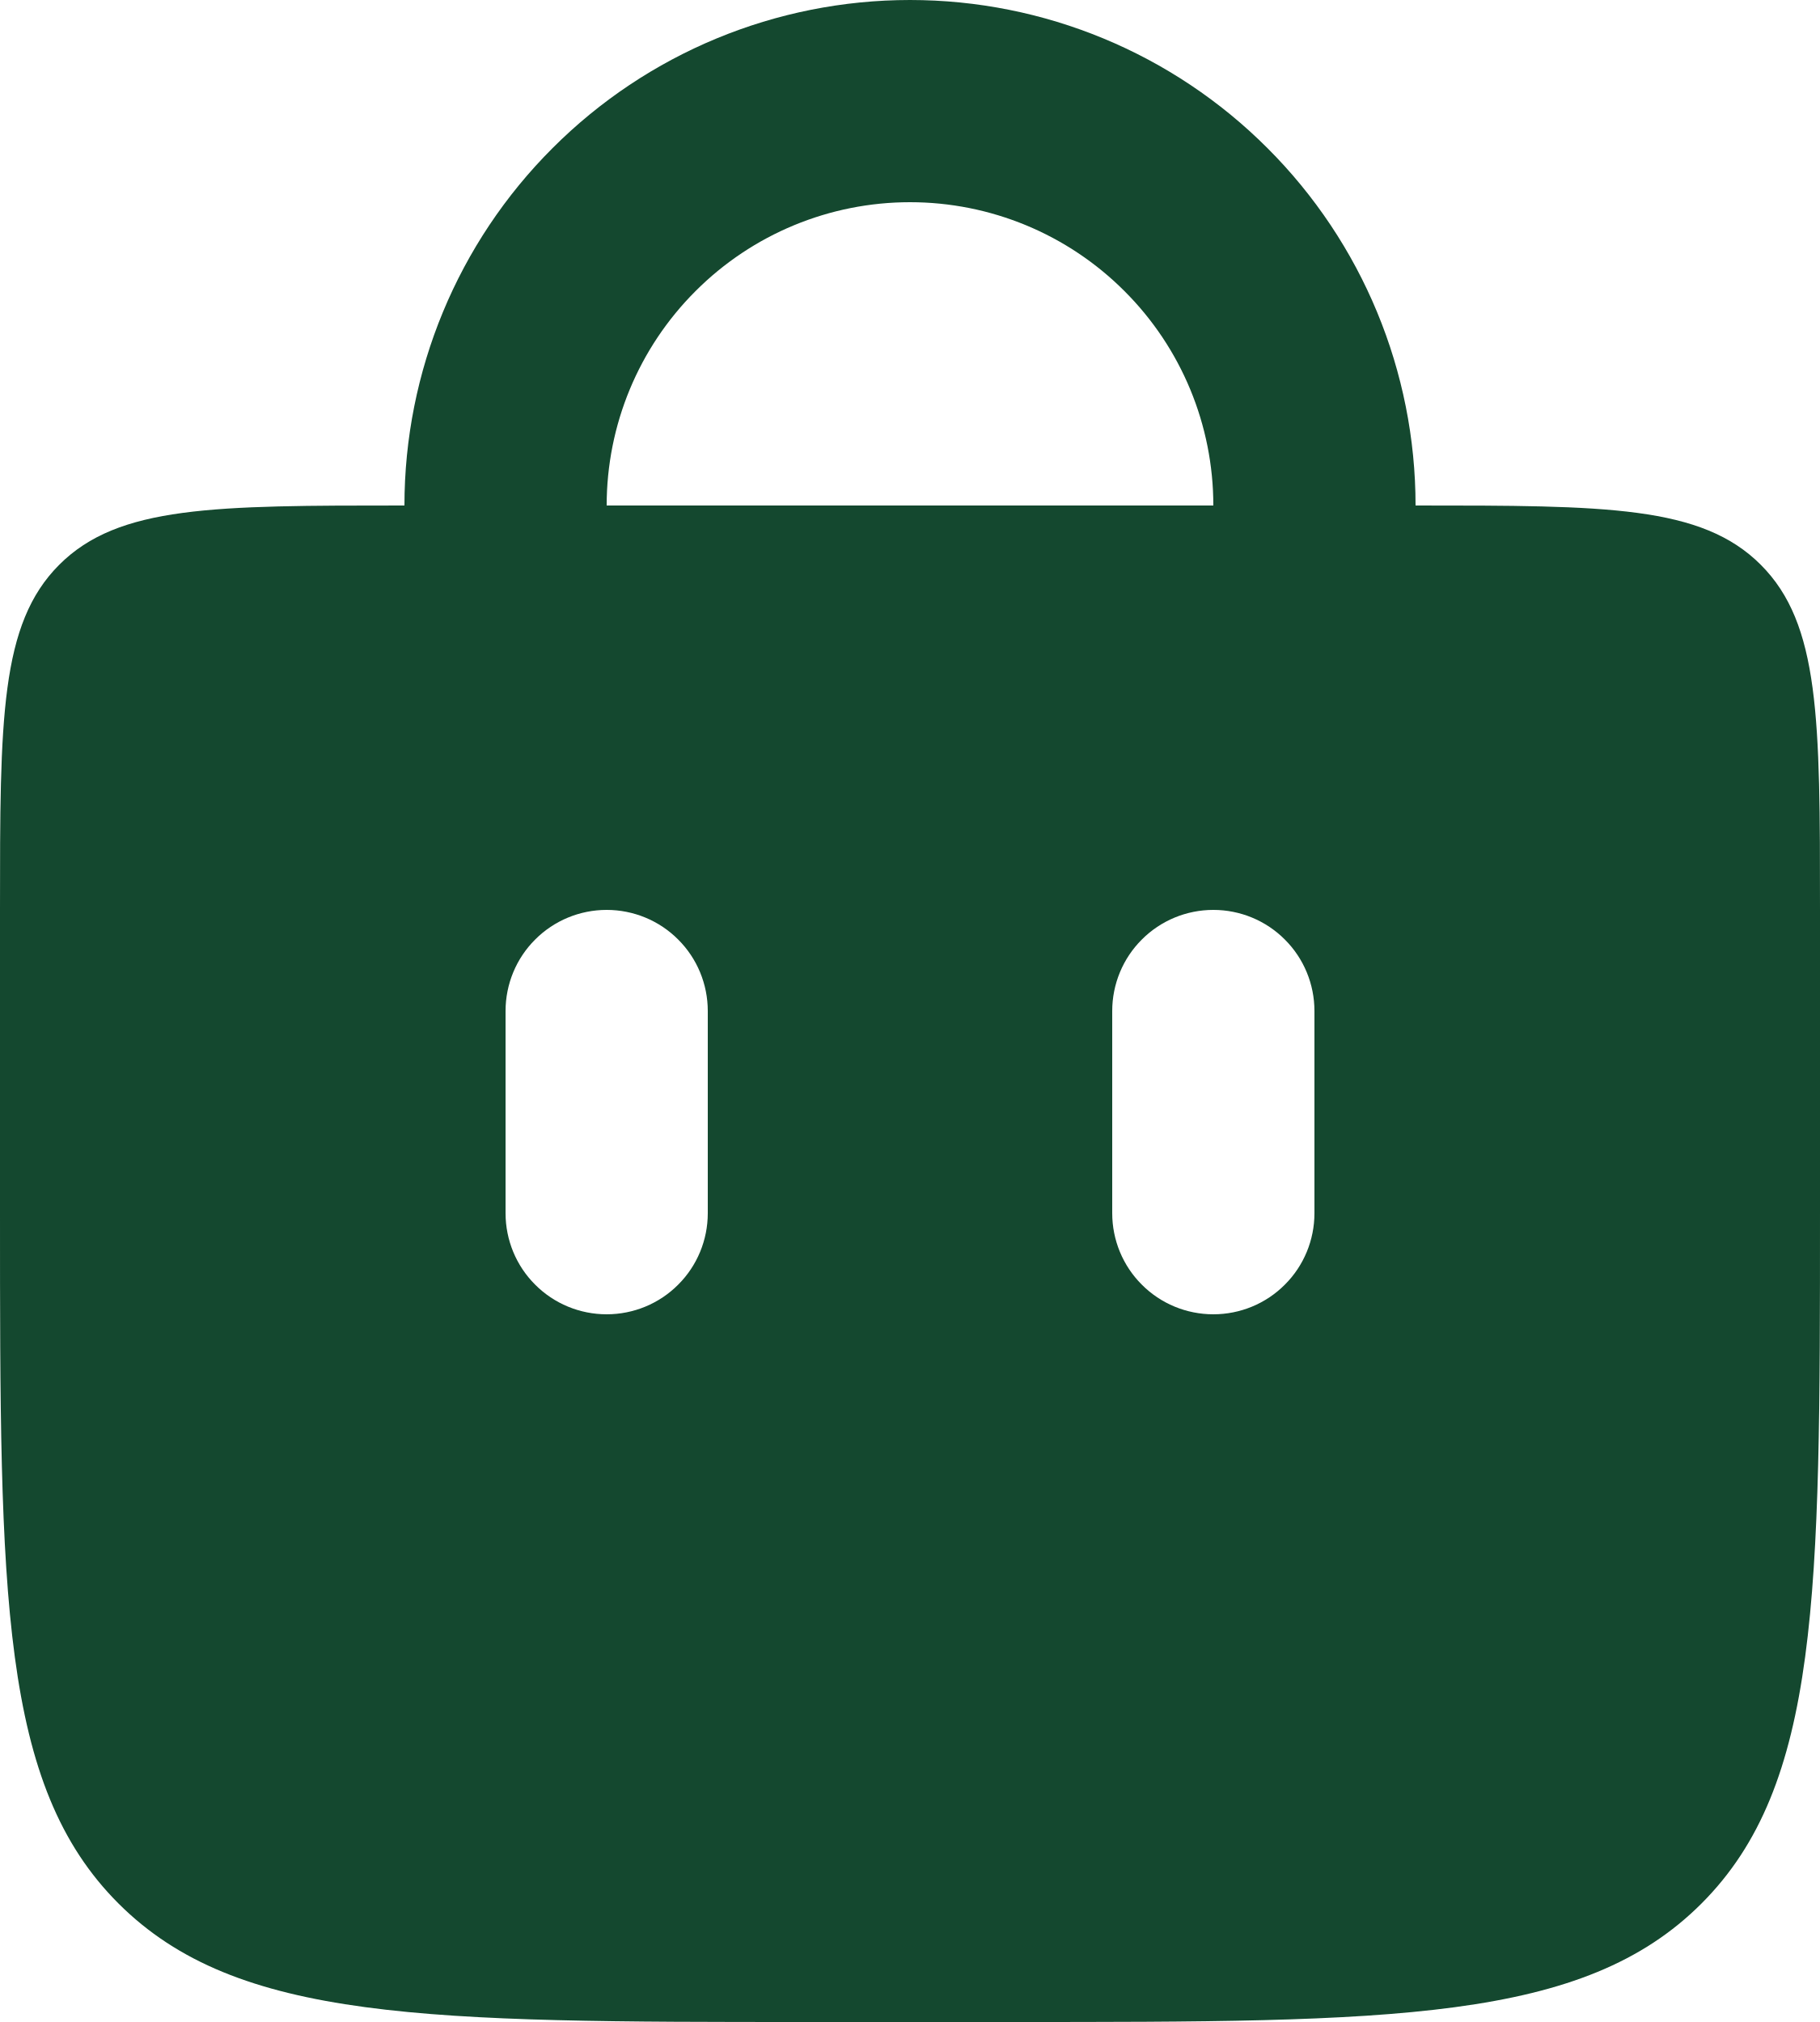
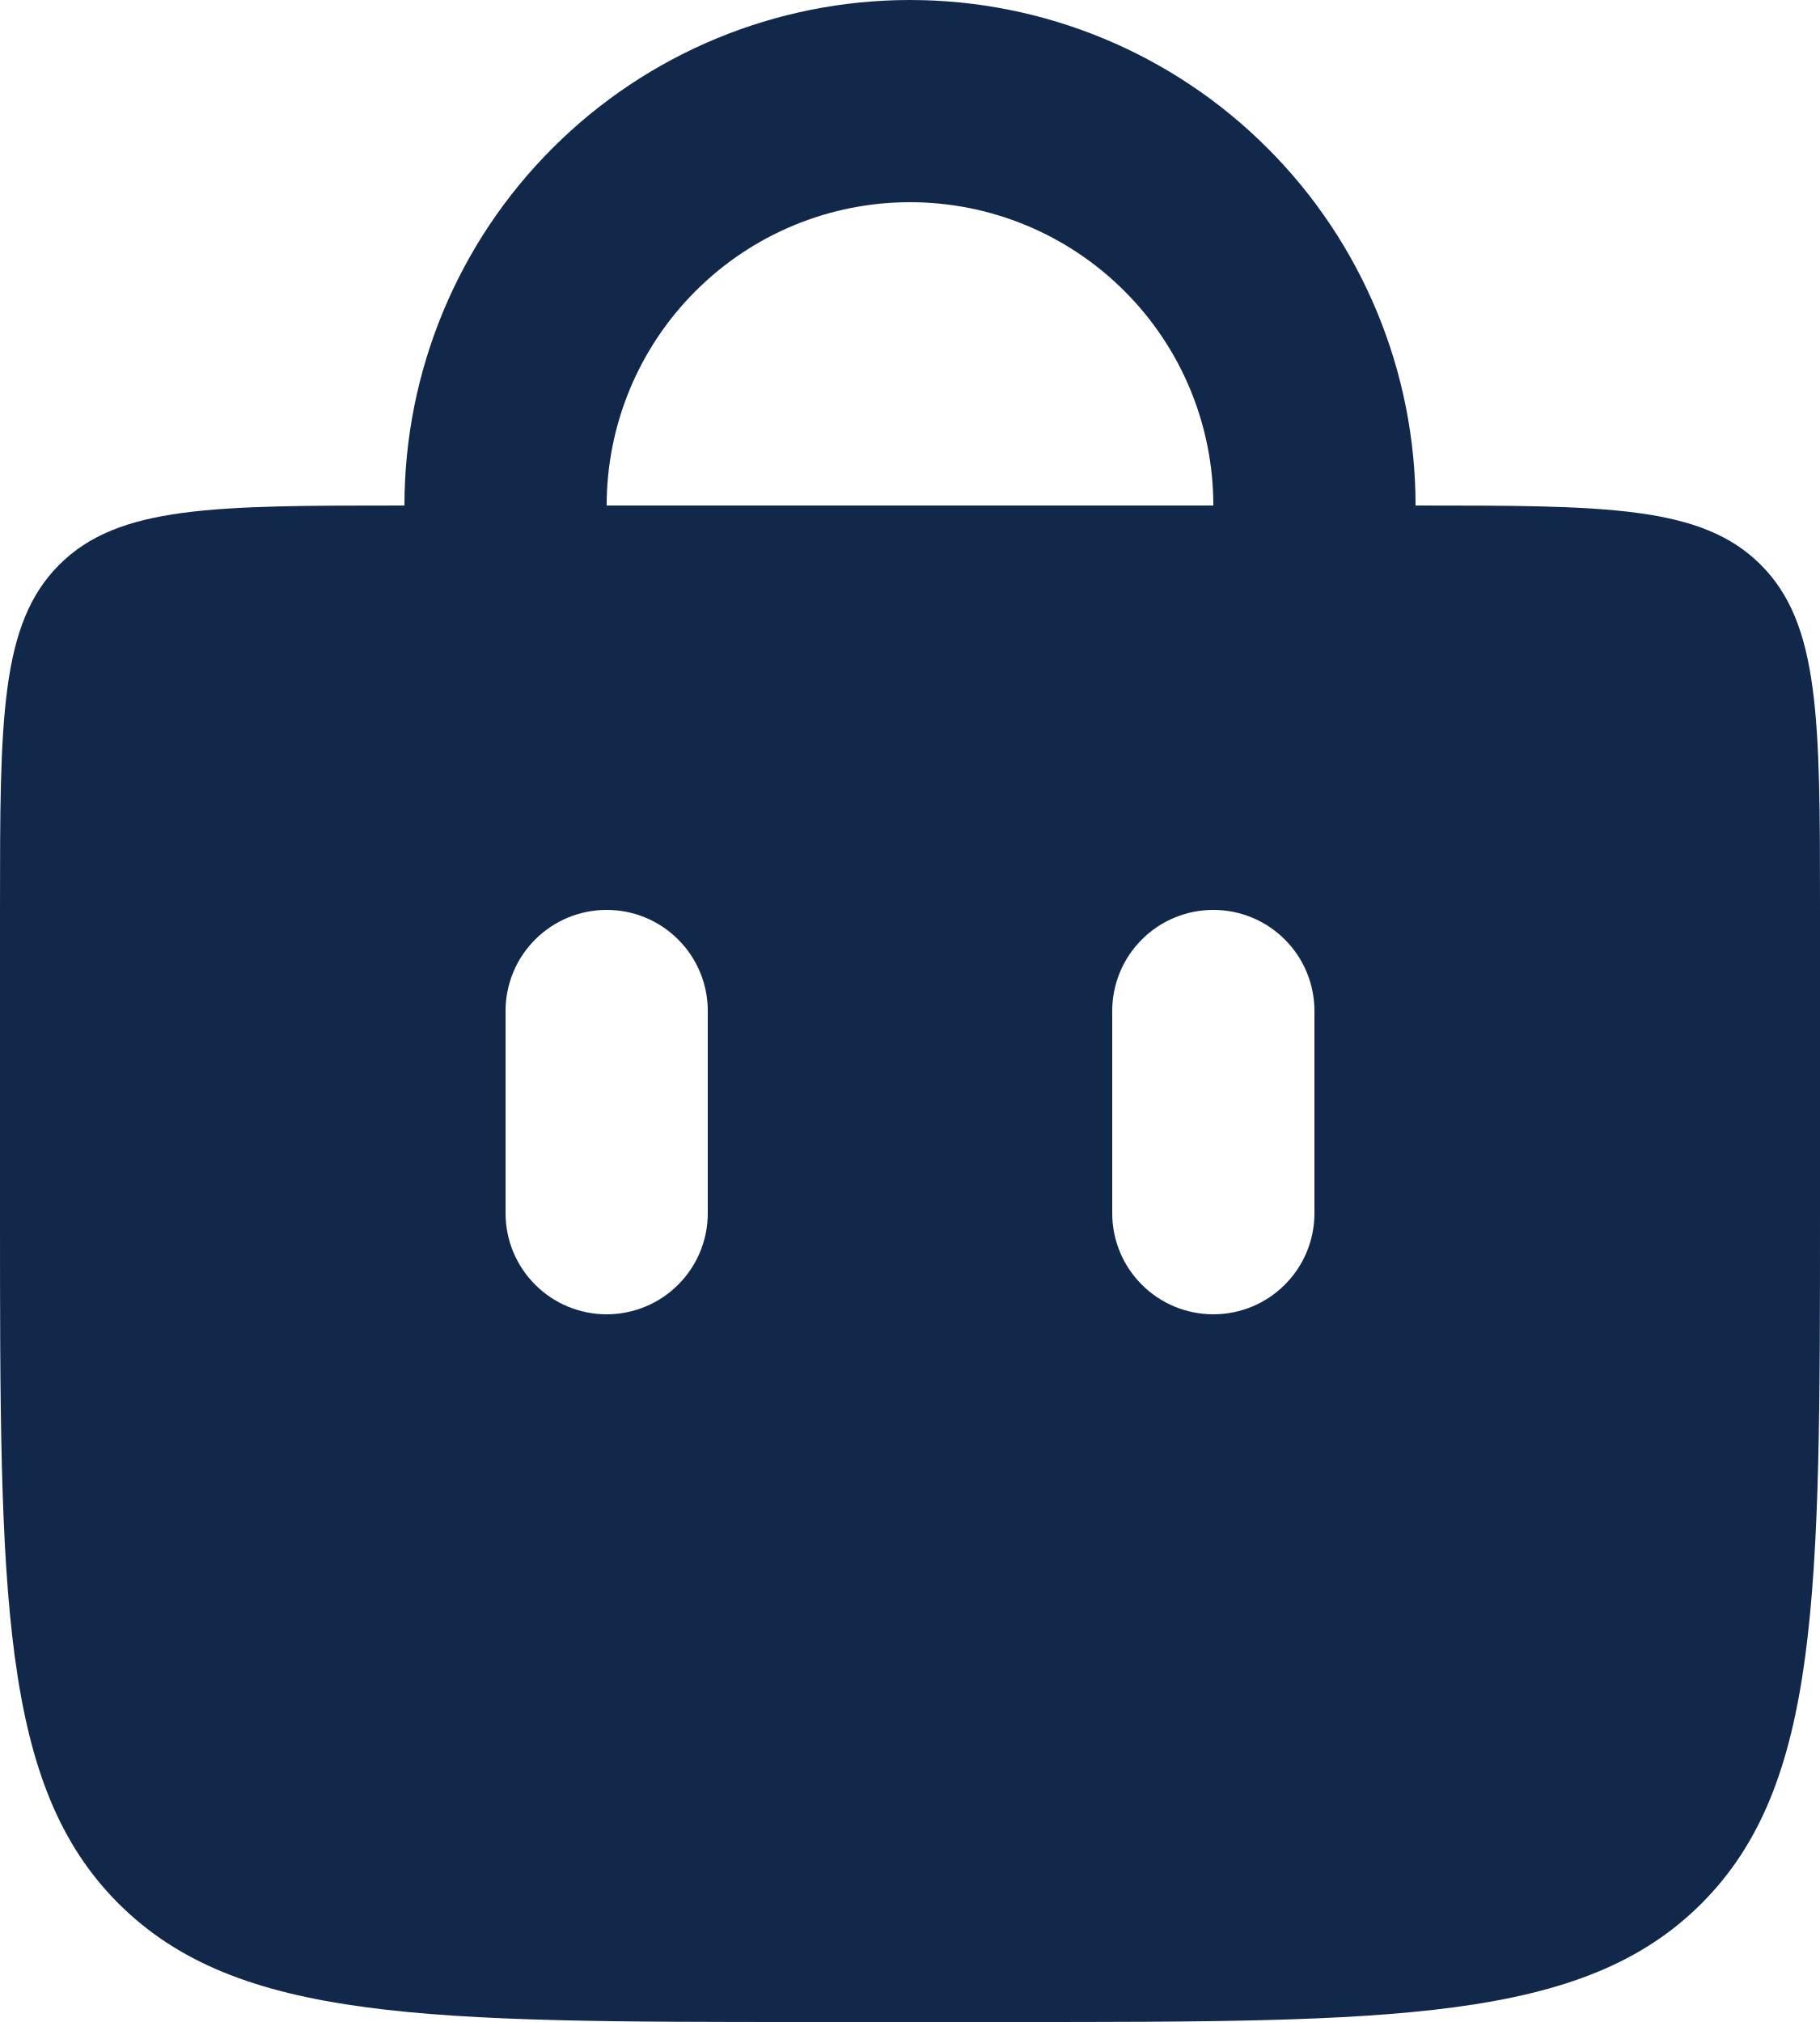
<svg xmlns="http://www.w3.org/2000/svg" width="18" height="20" viewBox="0 0 18 20" fill="none">
-   <path d="M5 6V5C5 3.939 5.421 2.922 6.172 2.172C6.922 1.421 7.939 1 9 1C10.061 1 11.078 1.421 11.828 2.172C12.579 2.922 13 3.939 13 5V6" stroke="#14482F" stroke-width="2" stroke-linecap="round" />
-   <path fill-rule="evenodd" clip-rule="evenodd" d="M0.586 5.586C-5.96046e-08 6.172 0 7.114 0 9V12C0 15.771 -1.19209e-07 17.657 1.172 18.828C2.344 19.999 4.229 20 8 20H10C13.771 20 15.657 20 16.828 18.828C17.999 17.656 18 15.771 18 12V9C18 7.114 18 6.172 17.414 5.586C16.828 5 15.886 5 14 5H4C2.114 5 1.172 5 0.586 5.586ZM7 10C7 9.735 6.895 9.48 6.707 9.293C6.52 9.105 6.265 9 6 9C5.735 9 5.48 9.105 5.293 9.293C5.105 9.48 5 9.735 5 10V12C5 12.265 5.105 12.52 5.293 12.707C5.48 12.895 5.735 13 6 13C6.265 13 6.52 12.895 6.707 12.707C6.895 12.52 7 12.265 7 12V10ZM13 10C13 9.735 12.895 9.48 12.707 9.293C12.52 9.105 12.265 9 12 9C11.735 9 11.48 9.105 11.293 9.293C11.105 9.48 11 9.735 11 10V12C11 12.265 11.105 12.52 11.293 12.707C11.48 12.895 11.735 13 12 13C12.265 13 12.52 12.895 12.707 12.707C12.895 12.52 13 12.265 13 12V10Z" fill="#14482F" />
+   <path d="M5 6V5C5 3.939 5.421 2.922 6.172 2.172C6.922 1.421 7.939 1 9 1C10.061 1 11.078 1.421 11.828 2.172C12.579 2.922 13 3.939 13 5V6" stroke="#12284b" stroke-width="2" stroke-linecap="round" />
+   <path fill-rule="evenodd" clip-rule="evenodd" d="M0.586 5.586C-5.96046e-08 6.172 0 7.114 0 9V12C0 15.771 -1.19209e-07 17.657 1.172 18.828C2.344 19.999 4.229 20 8 20H10C13.771 20 15.657 20 16.828 18.828C17.999 17.656 18 15.771 18 12V9C18 7.114 18 6.172 17.414 5.586C16.828 5 15.886 5 14 5H4C2.114 5 1.172 5 0.586 5.586ZM7 10C7 9.735 6.895 9.48 6.707 9.293C6.52 9.105 6.265 9 6 9C5.735 9 5.48 9.105 5.293 9.293C5.105 9.48 5 9.735 5 10V12C5 12.265 5.105 12.52 5.293 12.707C5.48 12.895 5.735 13 6 13C6.265 13 6.52 12.895 6.707 12.707C6.895 12.52 7 12.265 7 12V10ZM13 10C13 9.735 12.895 9.48 12.707 9.293C12.52 9.105 12.265 9 12 9C11.735 9 11.48 9.105 11.293 9.293C11.105 9.48 11 9.735 11 10V12C11 12.265 11.105 12.52 11.293 12.707C11.48 12.895 11.735 13 12 13C12.265 13 12.52 12.895 12.707 12.707C12.895 12.52 13 12.265 13 12V10Z" fill="#12284b" />
</svg>
